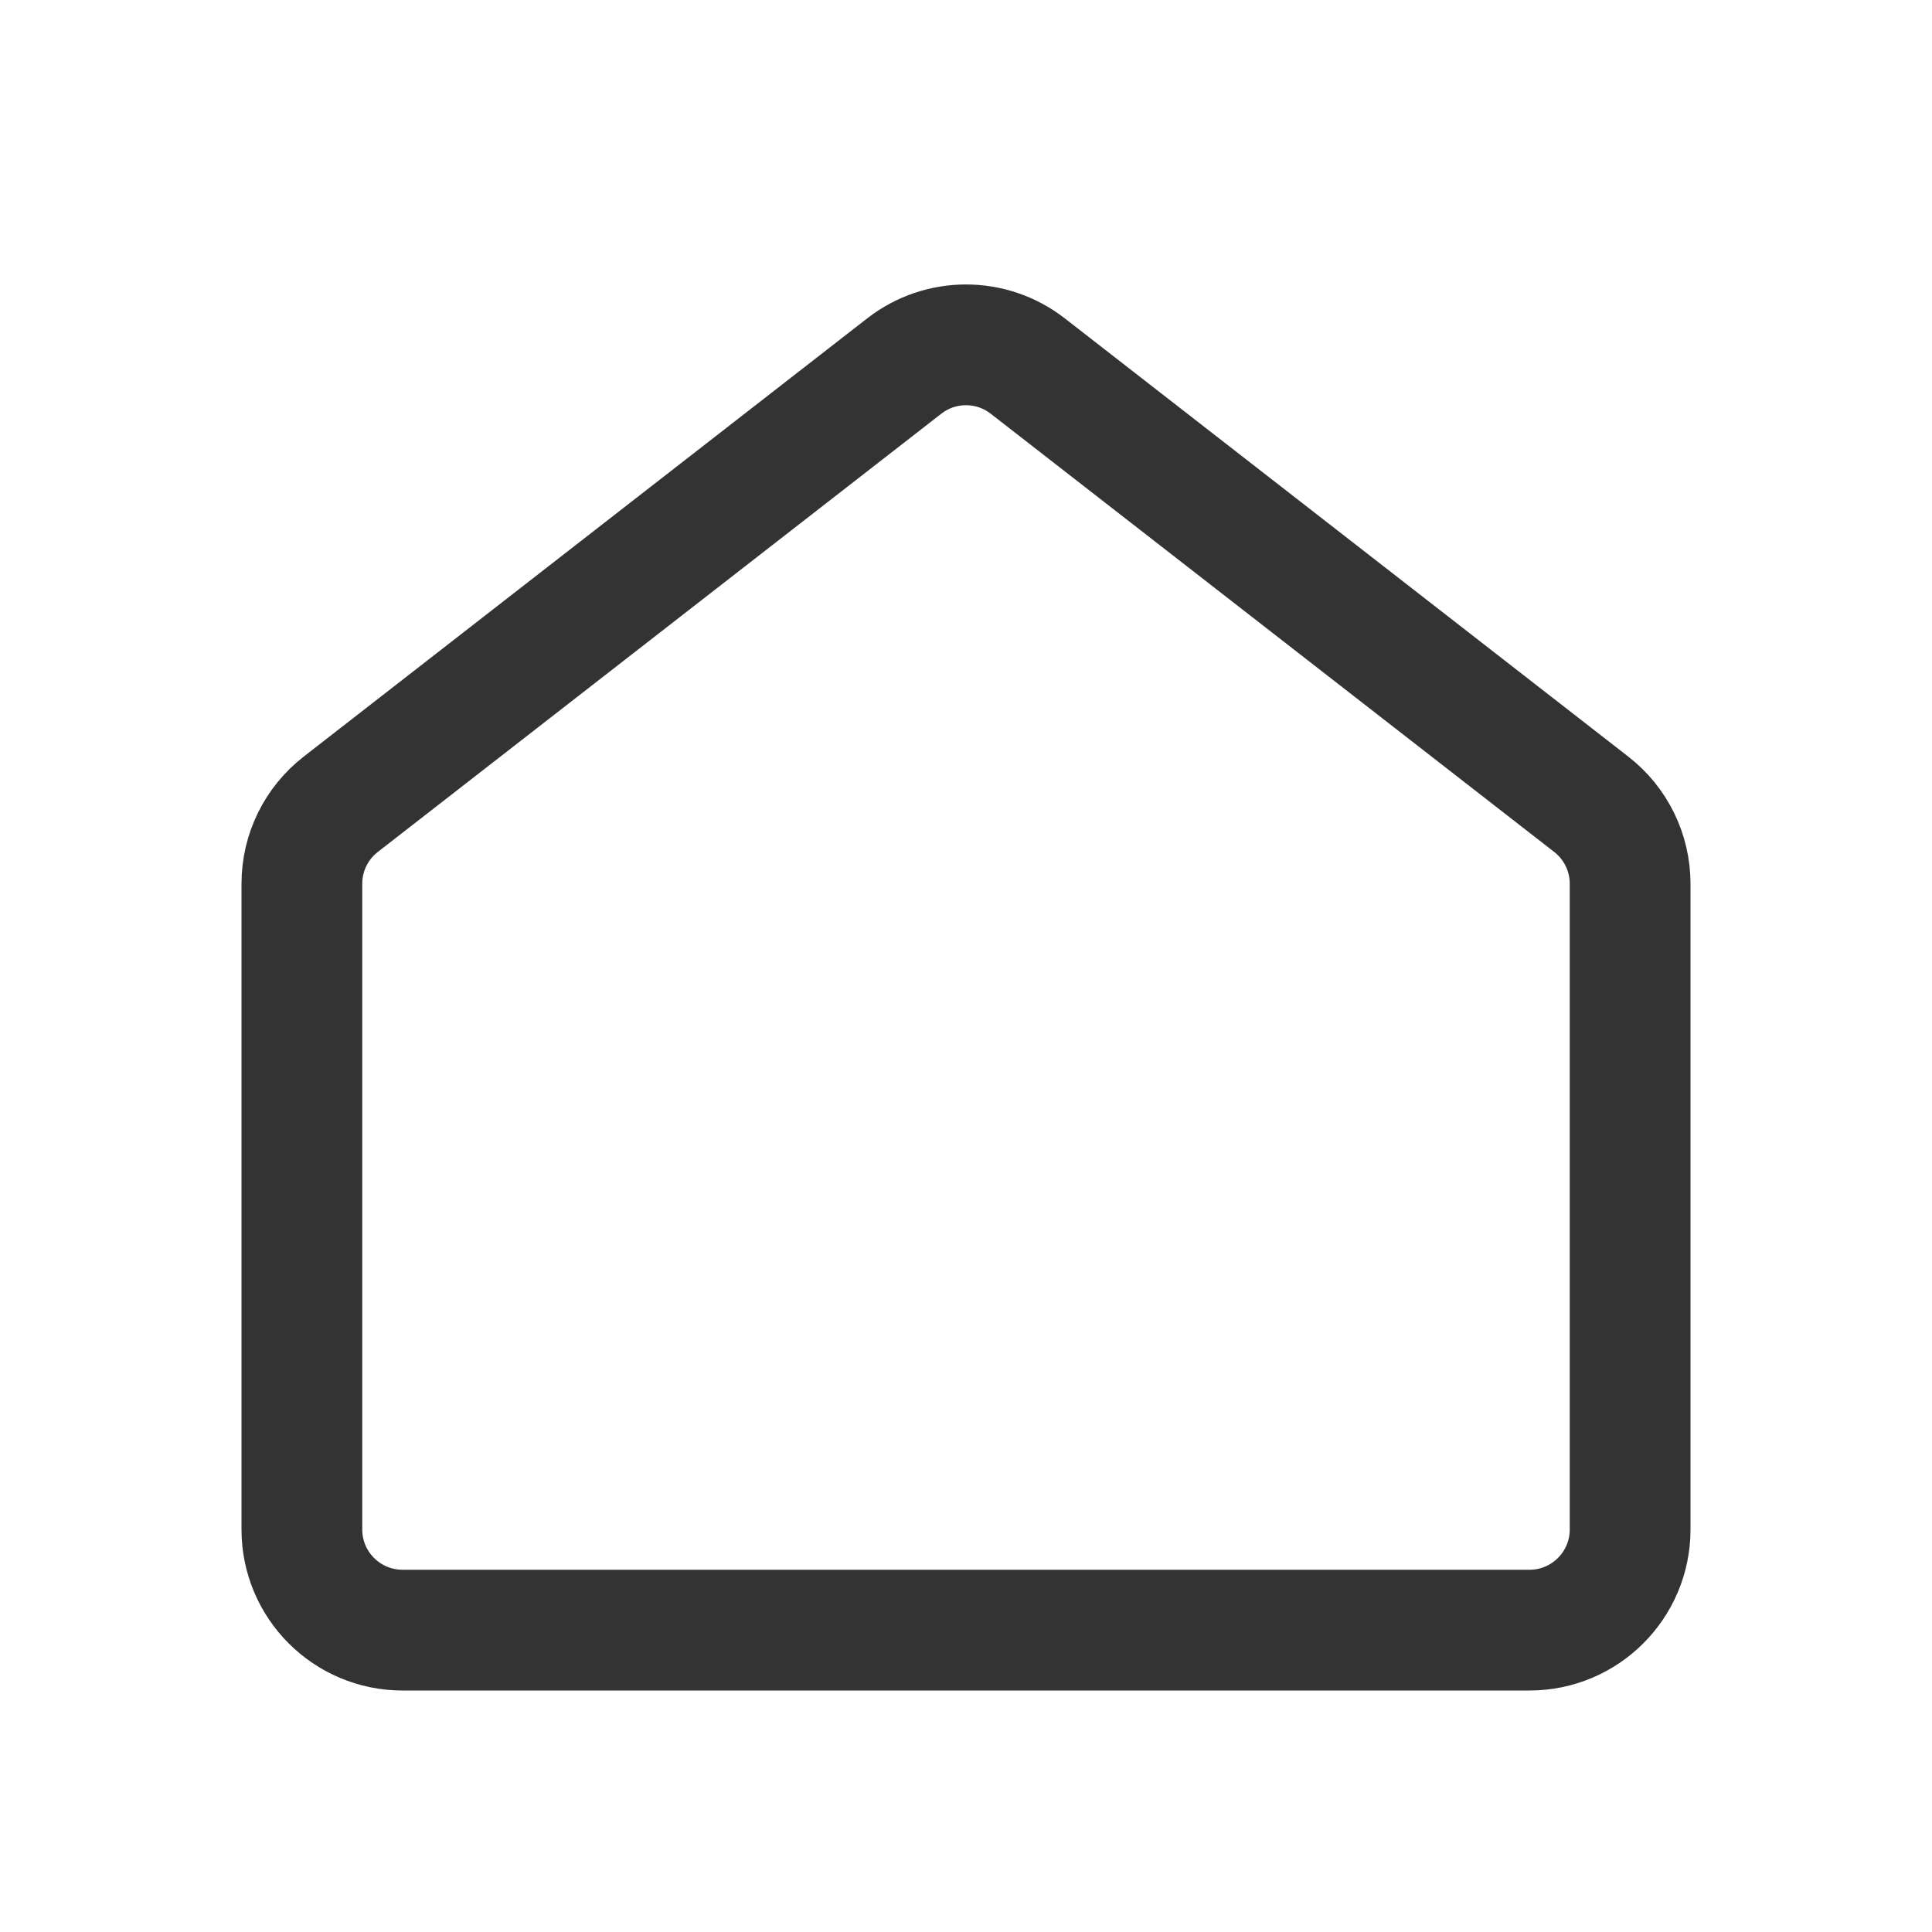
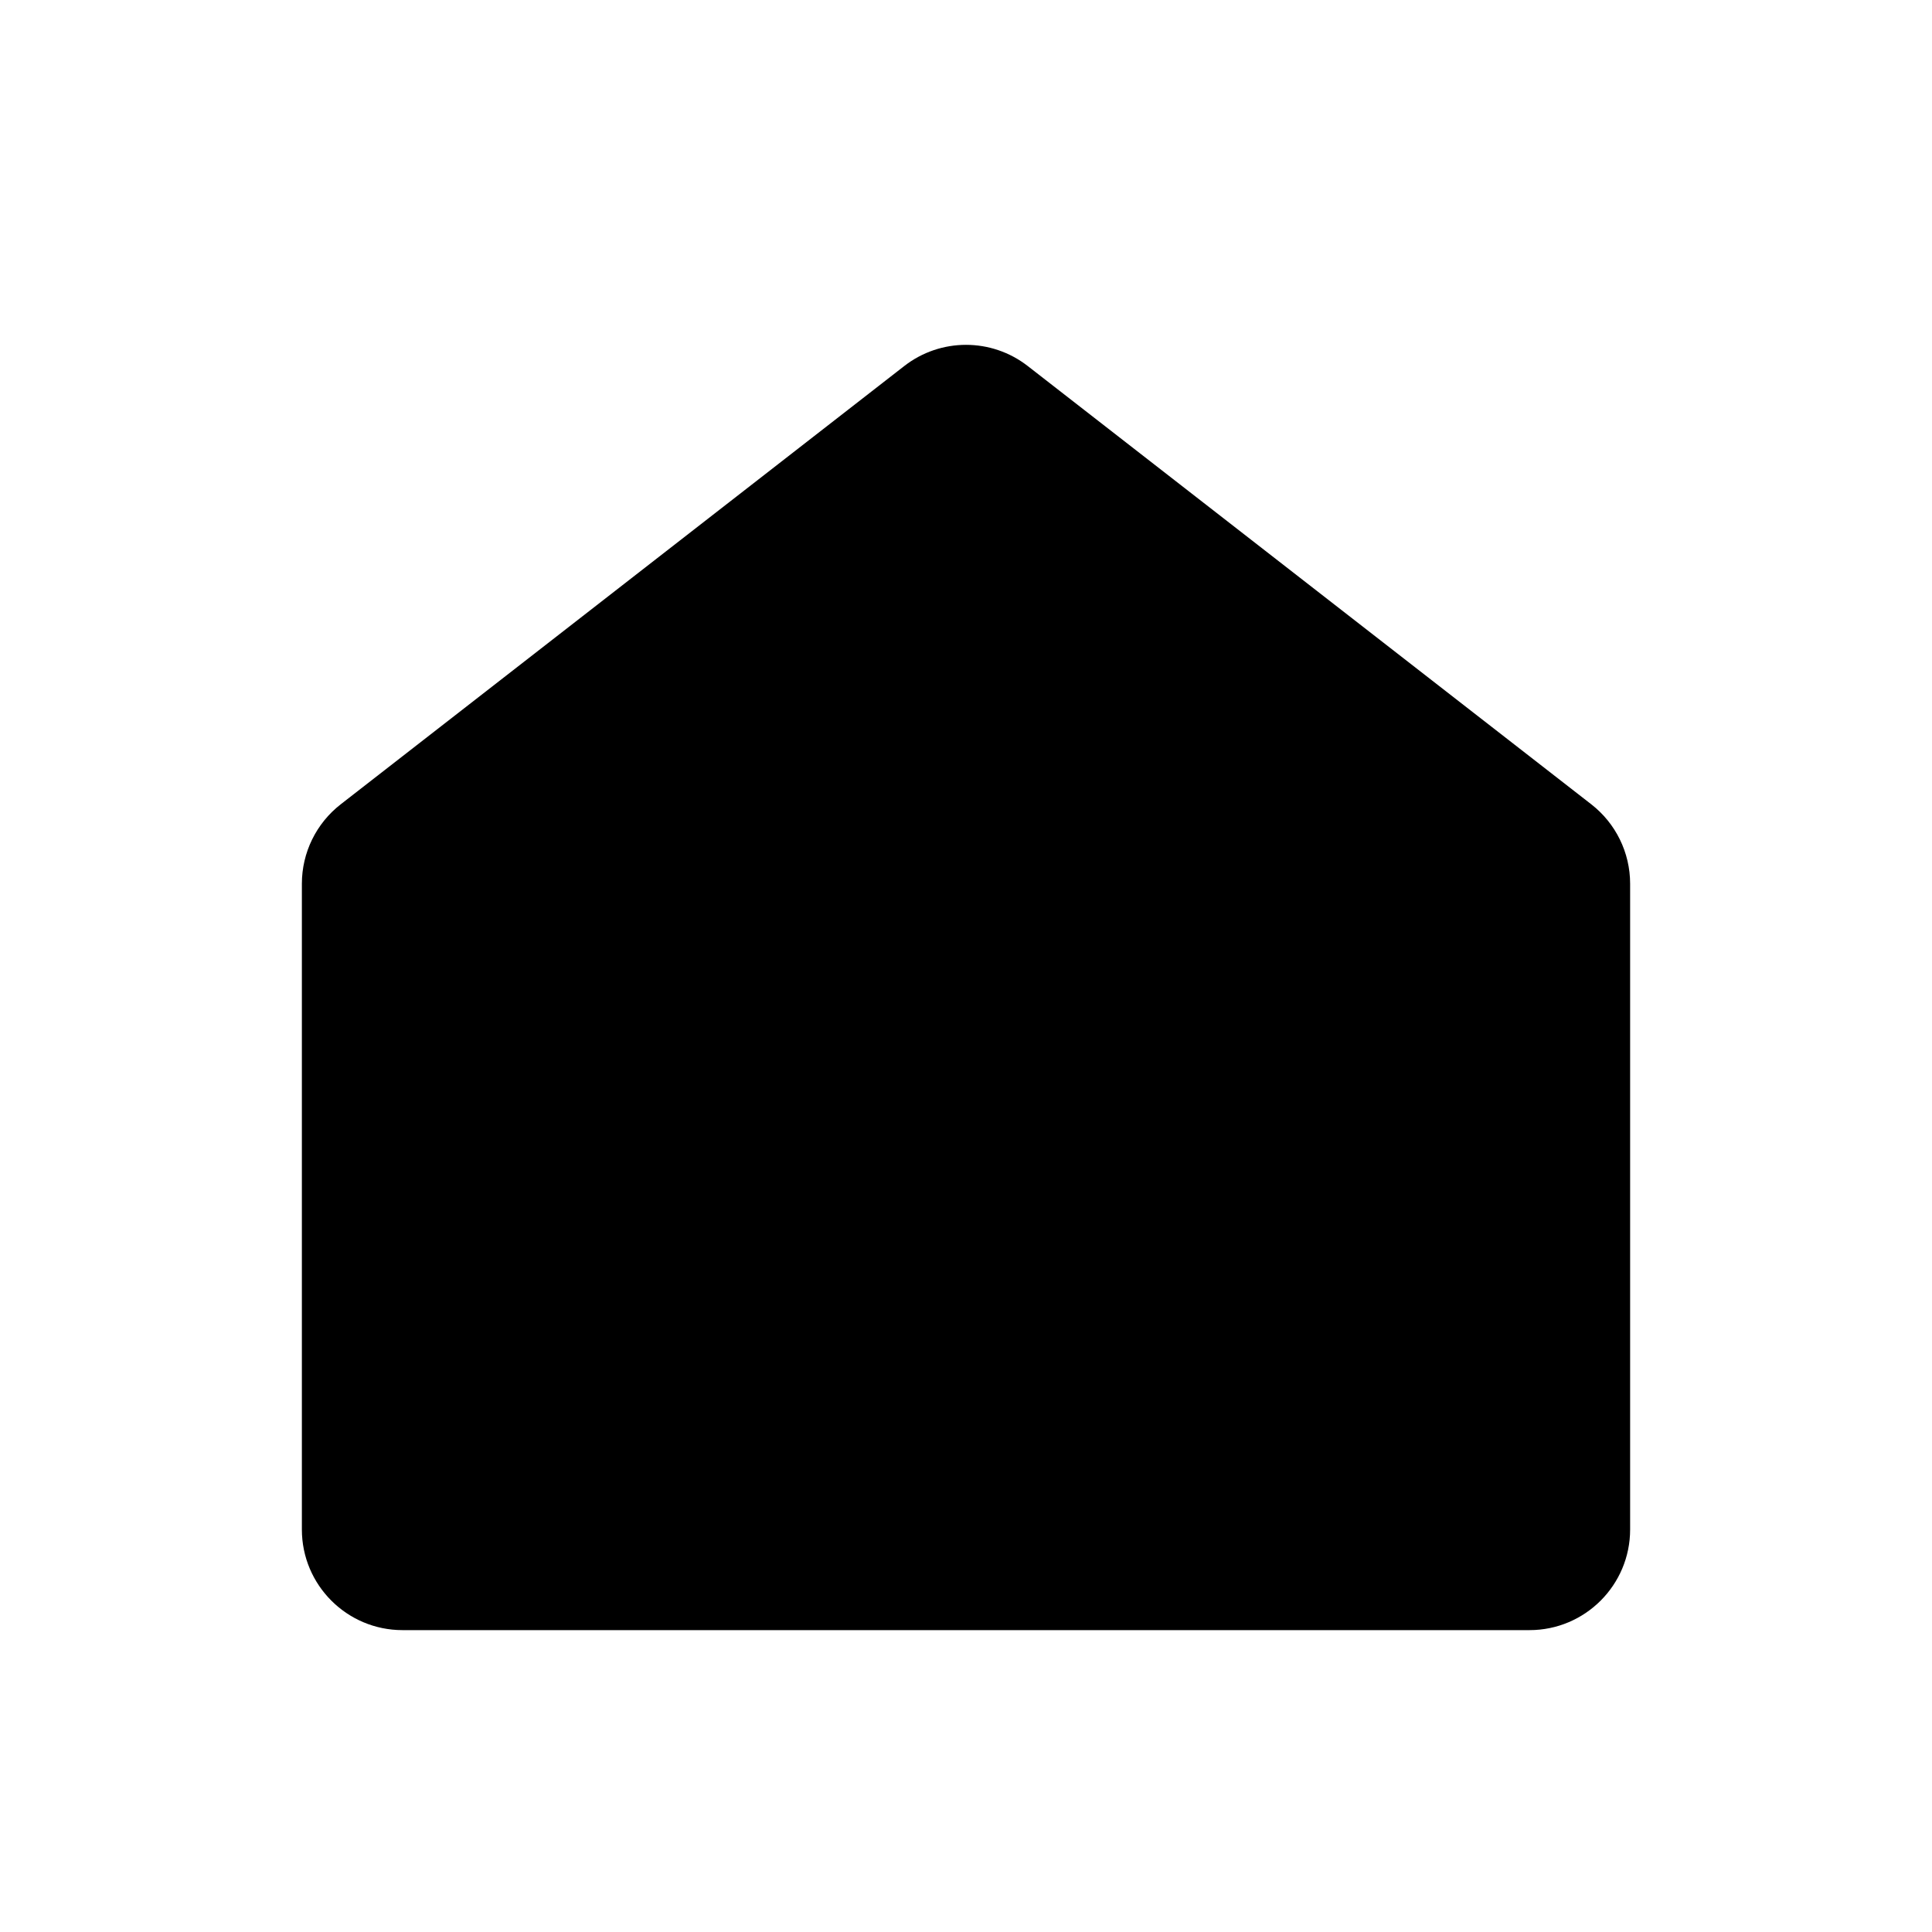
- <svg xmlns="http://www.w3.org/2000/svg" width="24" height="24" viewBox="0 0 24 24" fill="none">
-   <path d="M19.767 9.991C20.072 10.228 20.25 10.592 20.25 10.978V19C20.25 19.69 19.69 20.25 19 20.25H5C4.31 20.25 3.75 19.69 3.75 19V10.978C3.75 10.592 3.928 10.228 4.233 9.991L11.233 4.547C11.684 4.196 12.316 4.196 12.767 4.547L19.767 9.991Z" stroke="#333333" stroke-width="1.5" stroke-linejoin="round" />
+ <svg xmlns="http://www.w3.org/2000/svg" width="24" height="24" viewBox="0 0 24 24" fill="current">
+   <path d="M19.767 9.991C20.072 10.228 20.25 10.592 20.25 10.978V19C20.25 19.69 19.69 20.25 19 20.25H5C4.31 20.25 3.75 19.69 3.75 19V10.978C3.75 10.592 3.928 10.228 4.233 9.991L11.233 4.547C11.684 4.196 12.316 4.196 12.767 4.547L19.767 9.991Z" stroke="none" stroke-width="1.5" stroke-linejoin="round" />
</svg>
